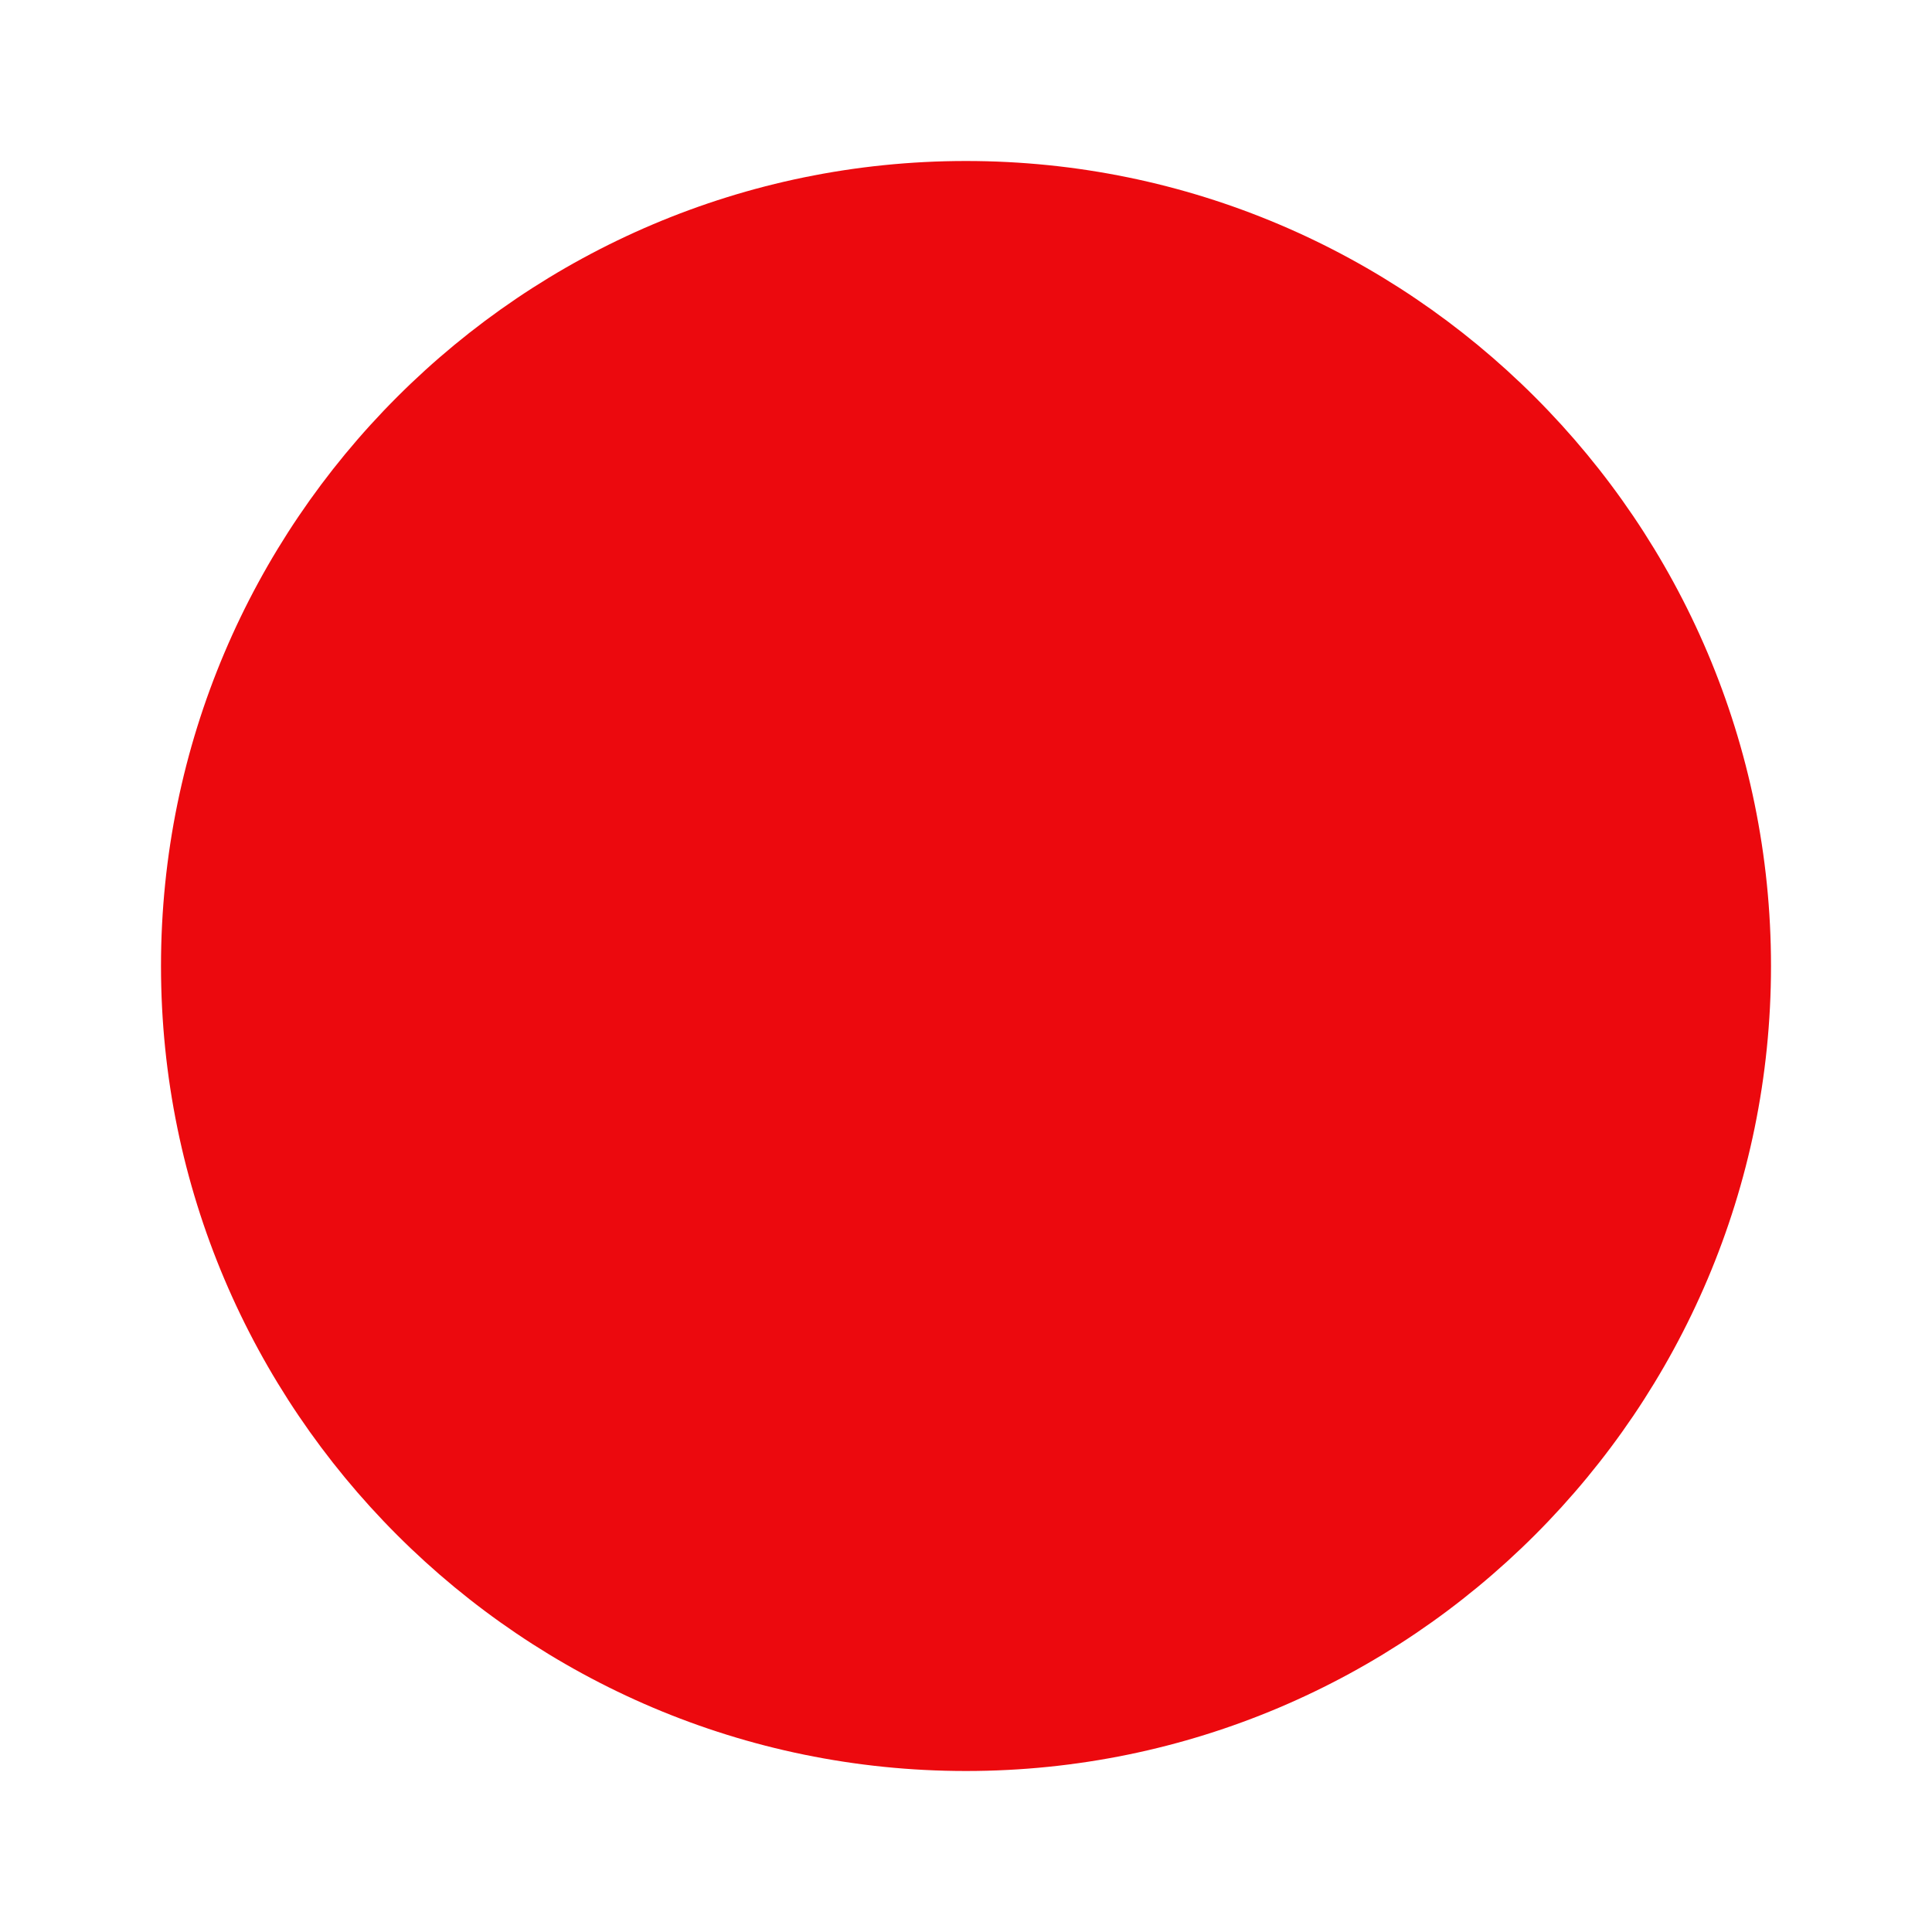
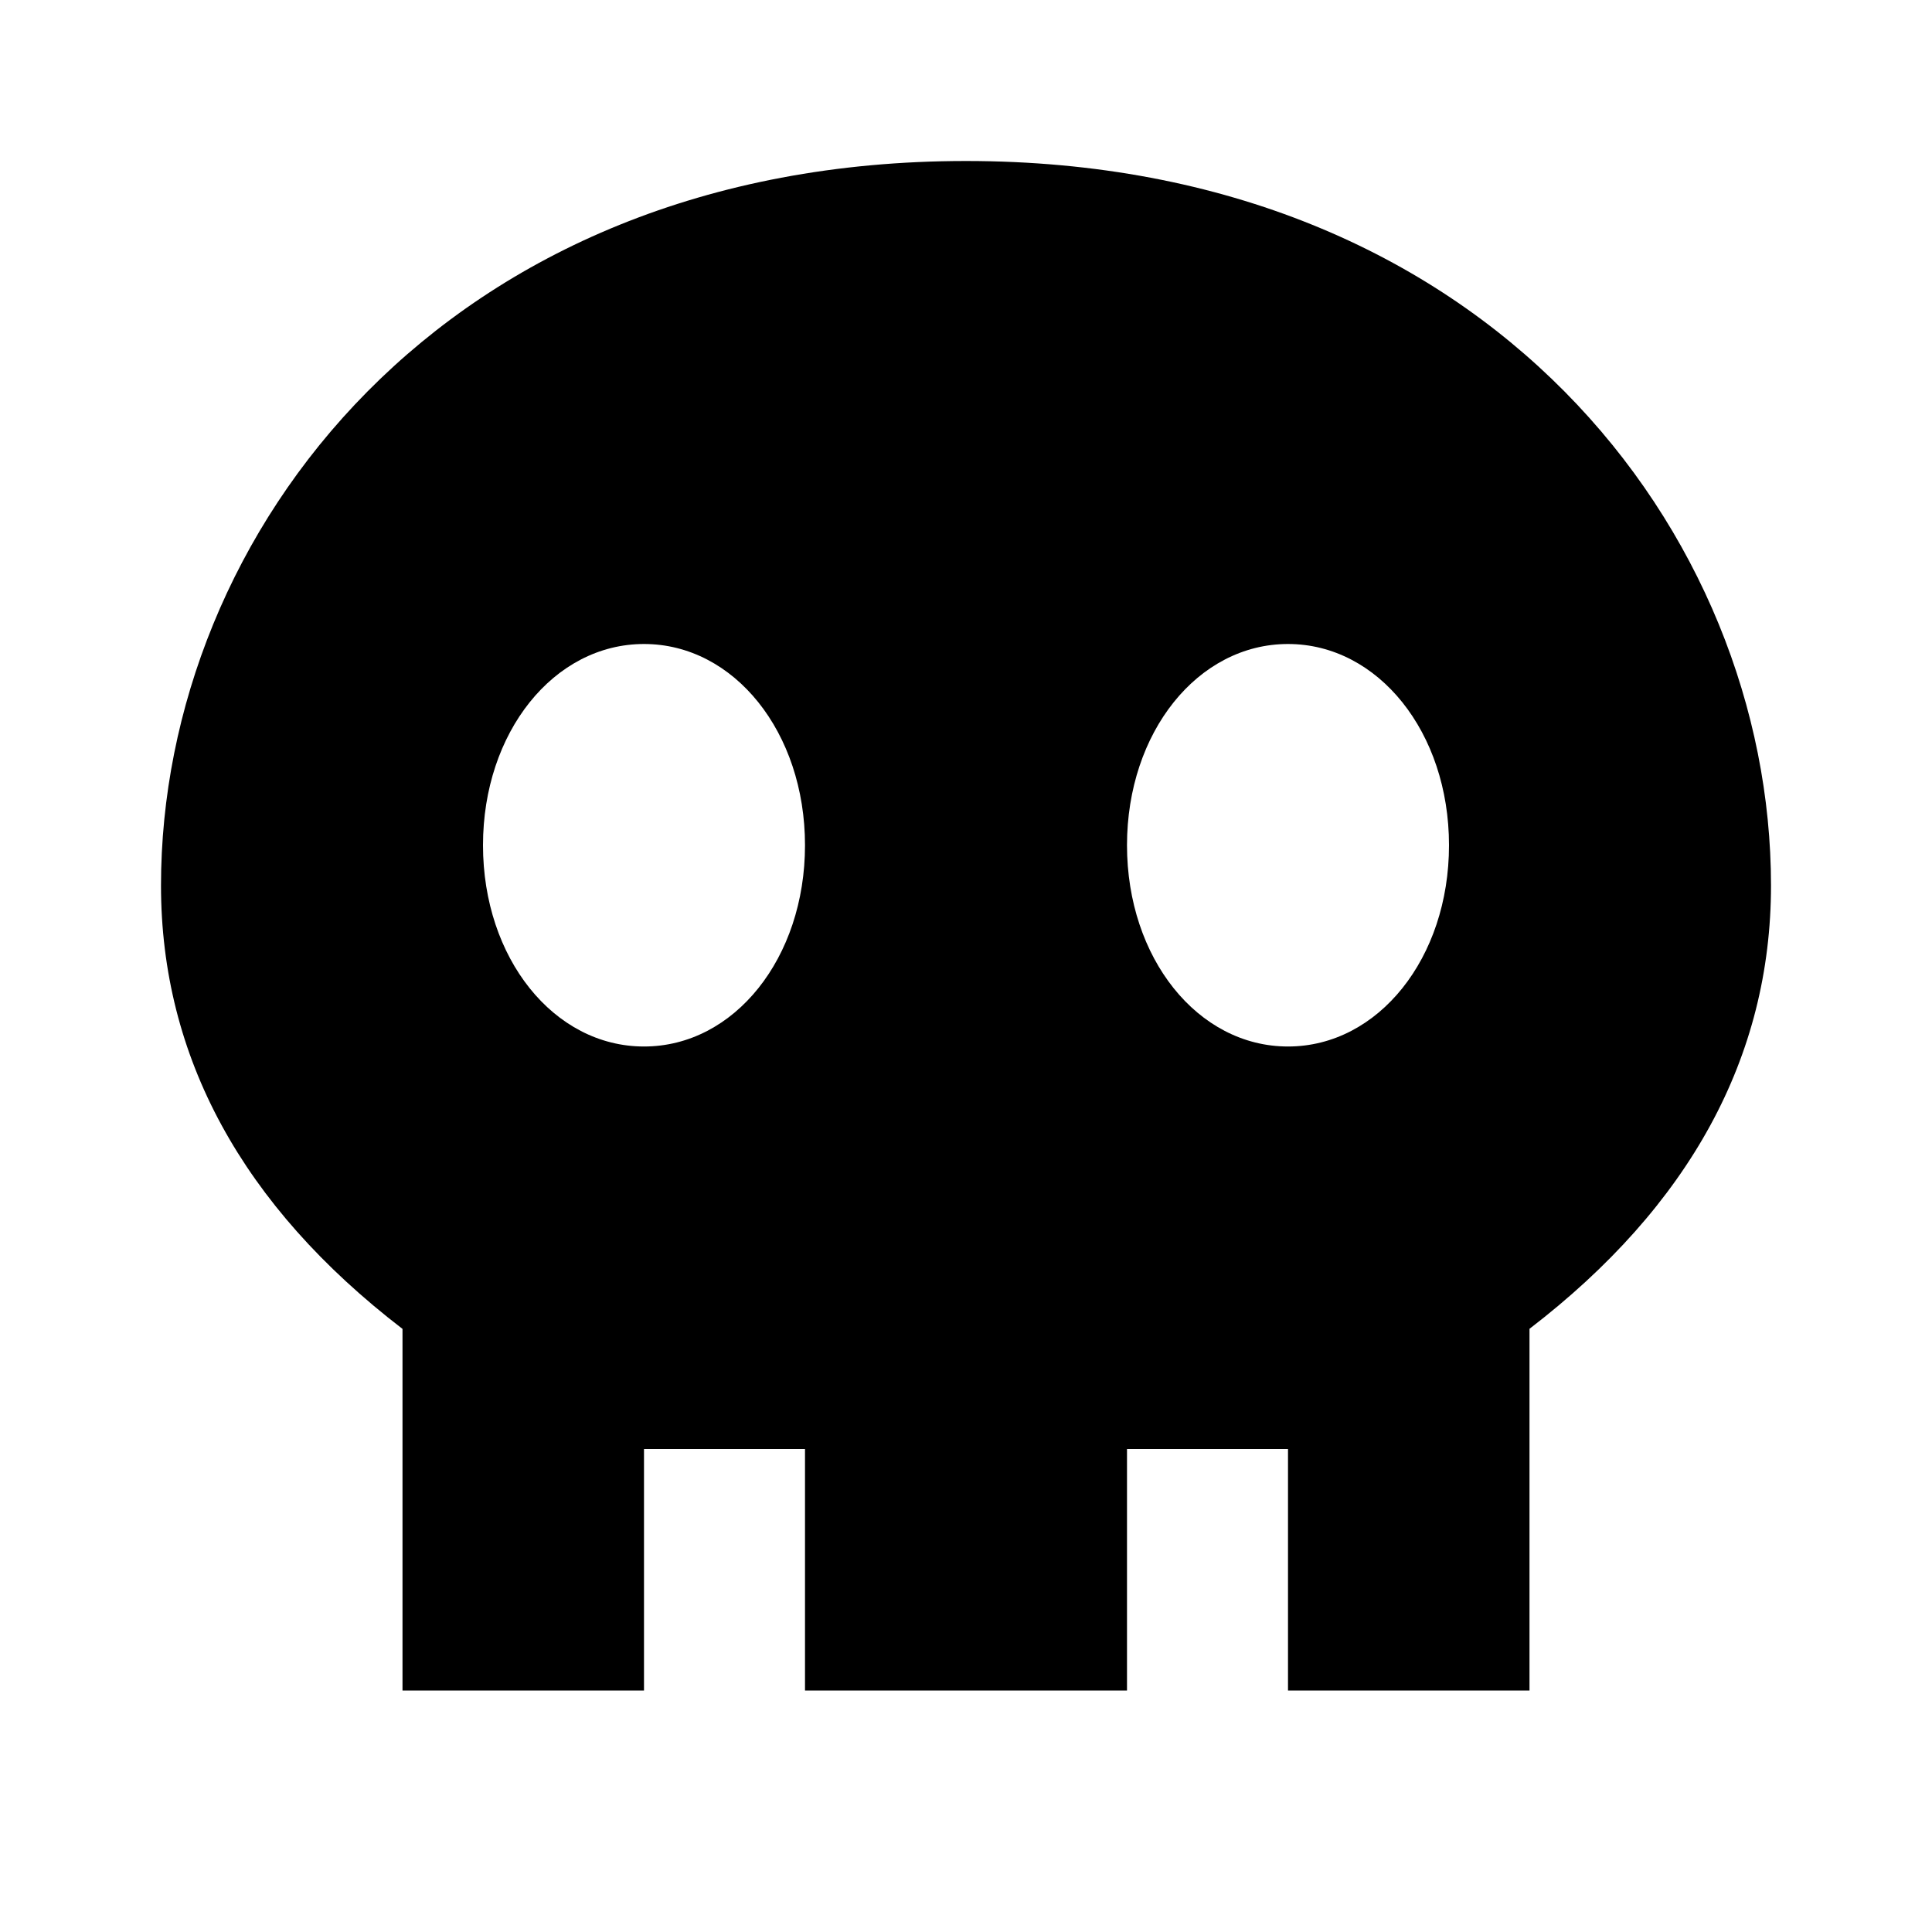
- <svg xmlns="http://www.w3.org/2000/svg" width="15" height="15" viewBox="0 0 24 24" style="fill: rgba(236, 9, 14, 1);transform: ;msFilter:;">
-   <path d="M12 2C6.486 2 2 6.486 2 12s4.486 10 10 10 10-4.486 10-10S17.514 2 12 2z" />
+ <svg xmlns="http://www.w3.org/2000/svg" width="19" height="19" viewBox="0 0 24 24" style="fill: black;transform: ;msFilter:;">
+   <path d="M12 2C5.505 2 2 6.637 2 11c0 2.129 1.009 3.979 3 5.508V21h3v-3h2v3h4v-3h2v3h3v-4.493c1.991-1.528 3-3.379 3-5.507 0-4.363-3.505-9-10-9zM8 13c-1.121 0-2-1.098-2-2.5S6.879 8 8 8s2 1.098 2 2.5S9.121 13 8 13zm8 0c-1.121 0-2-1.098-2-2.5S14.879 8 16 8s2 1.098 2 2.5-.879 2.5-2 2.5z" />
</svg>
